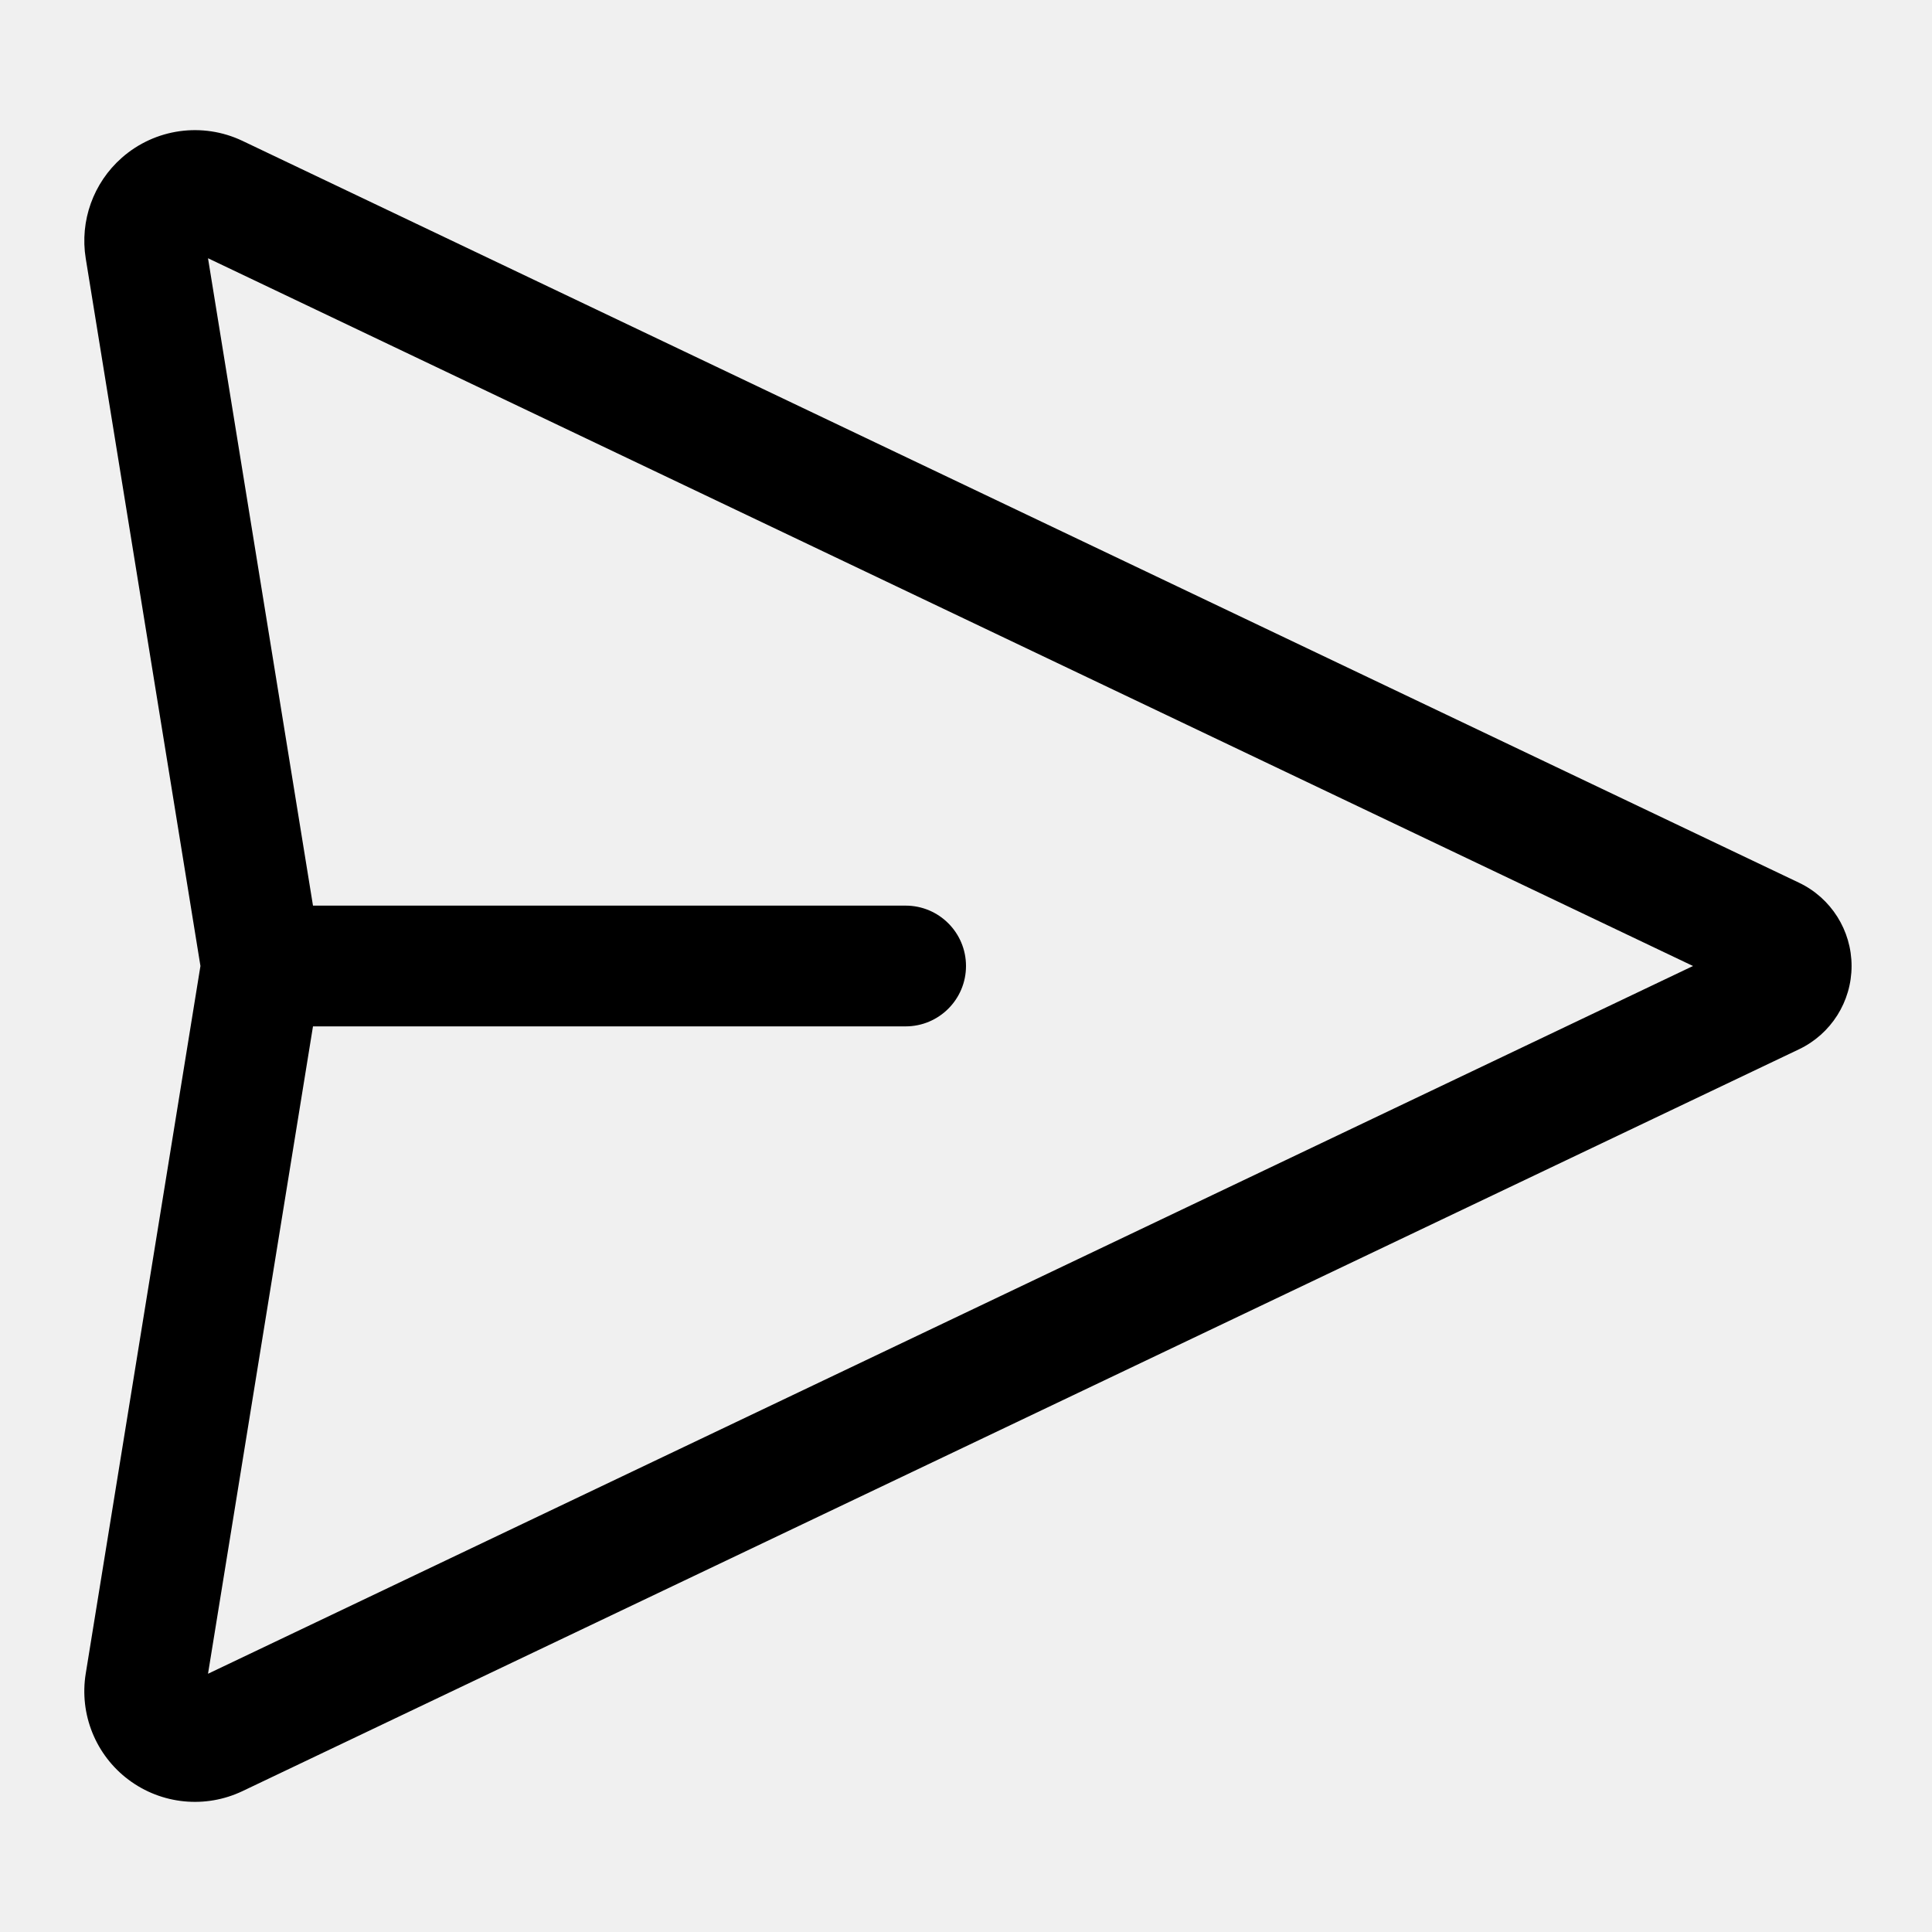
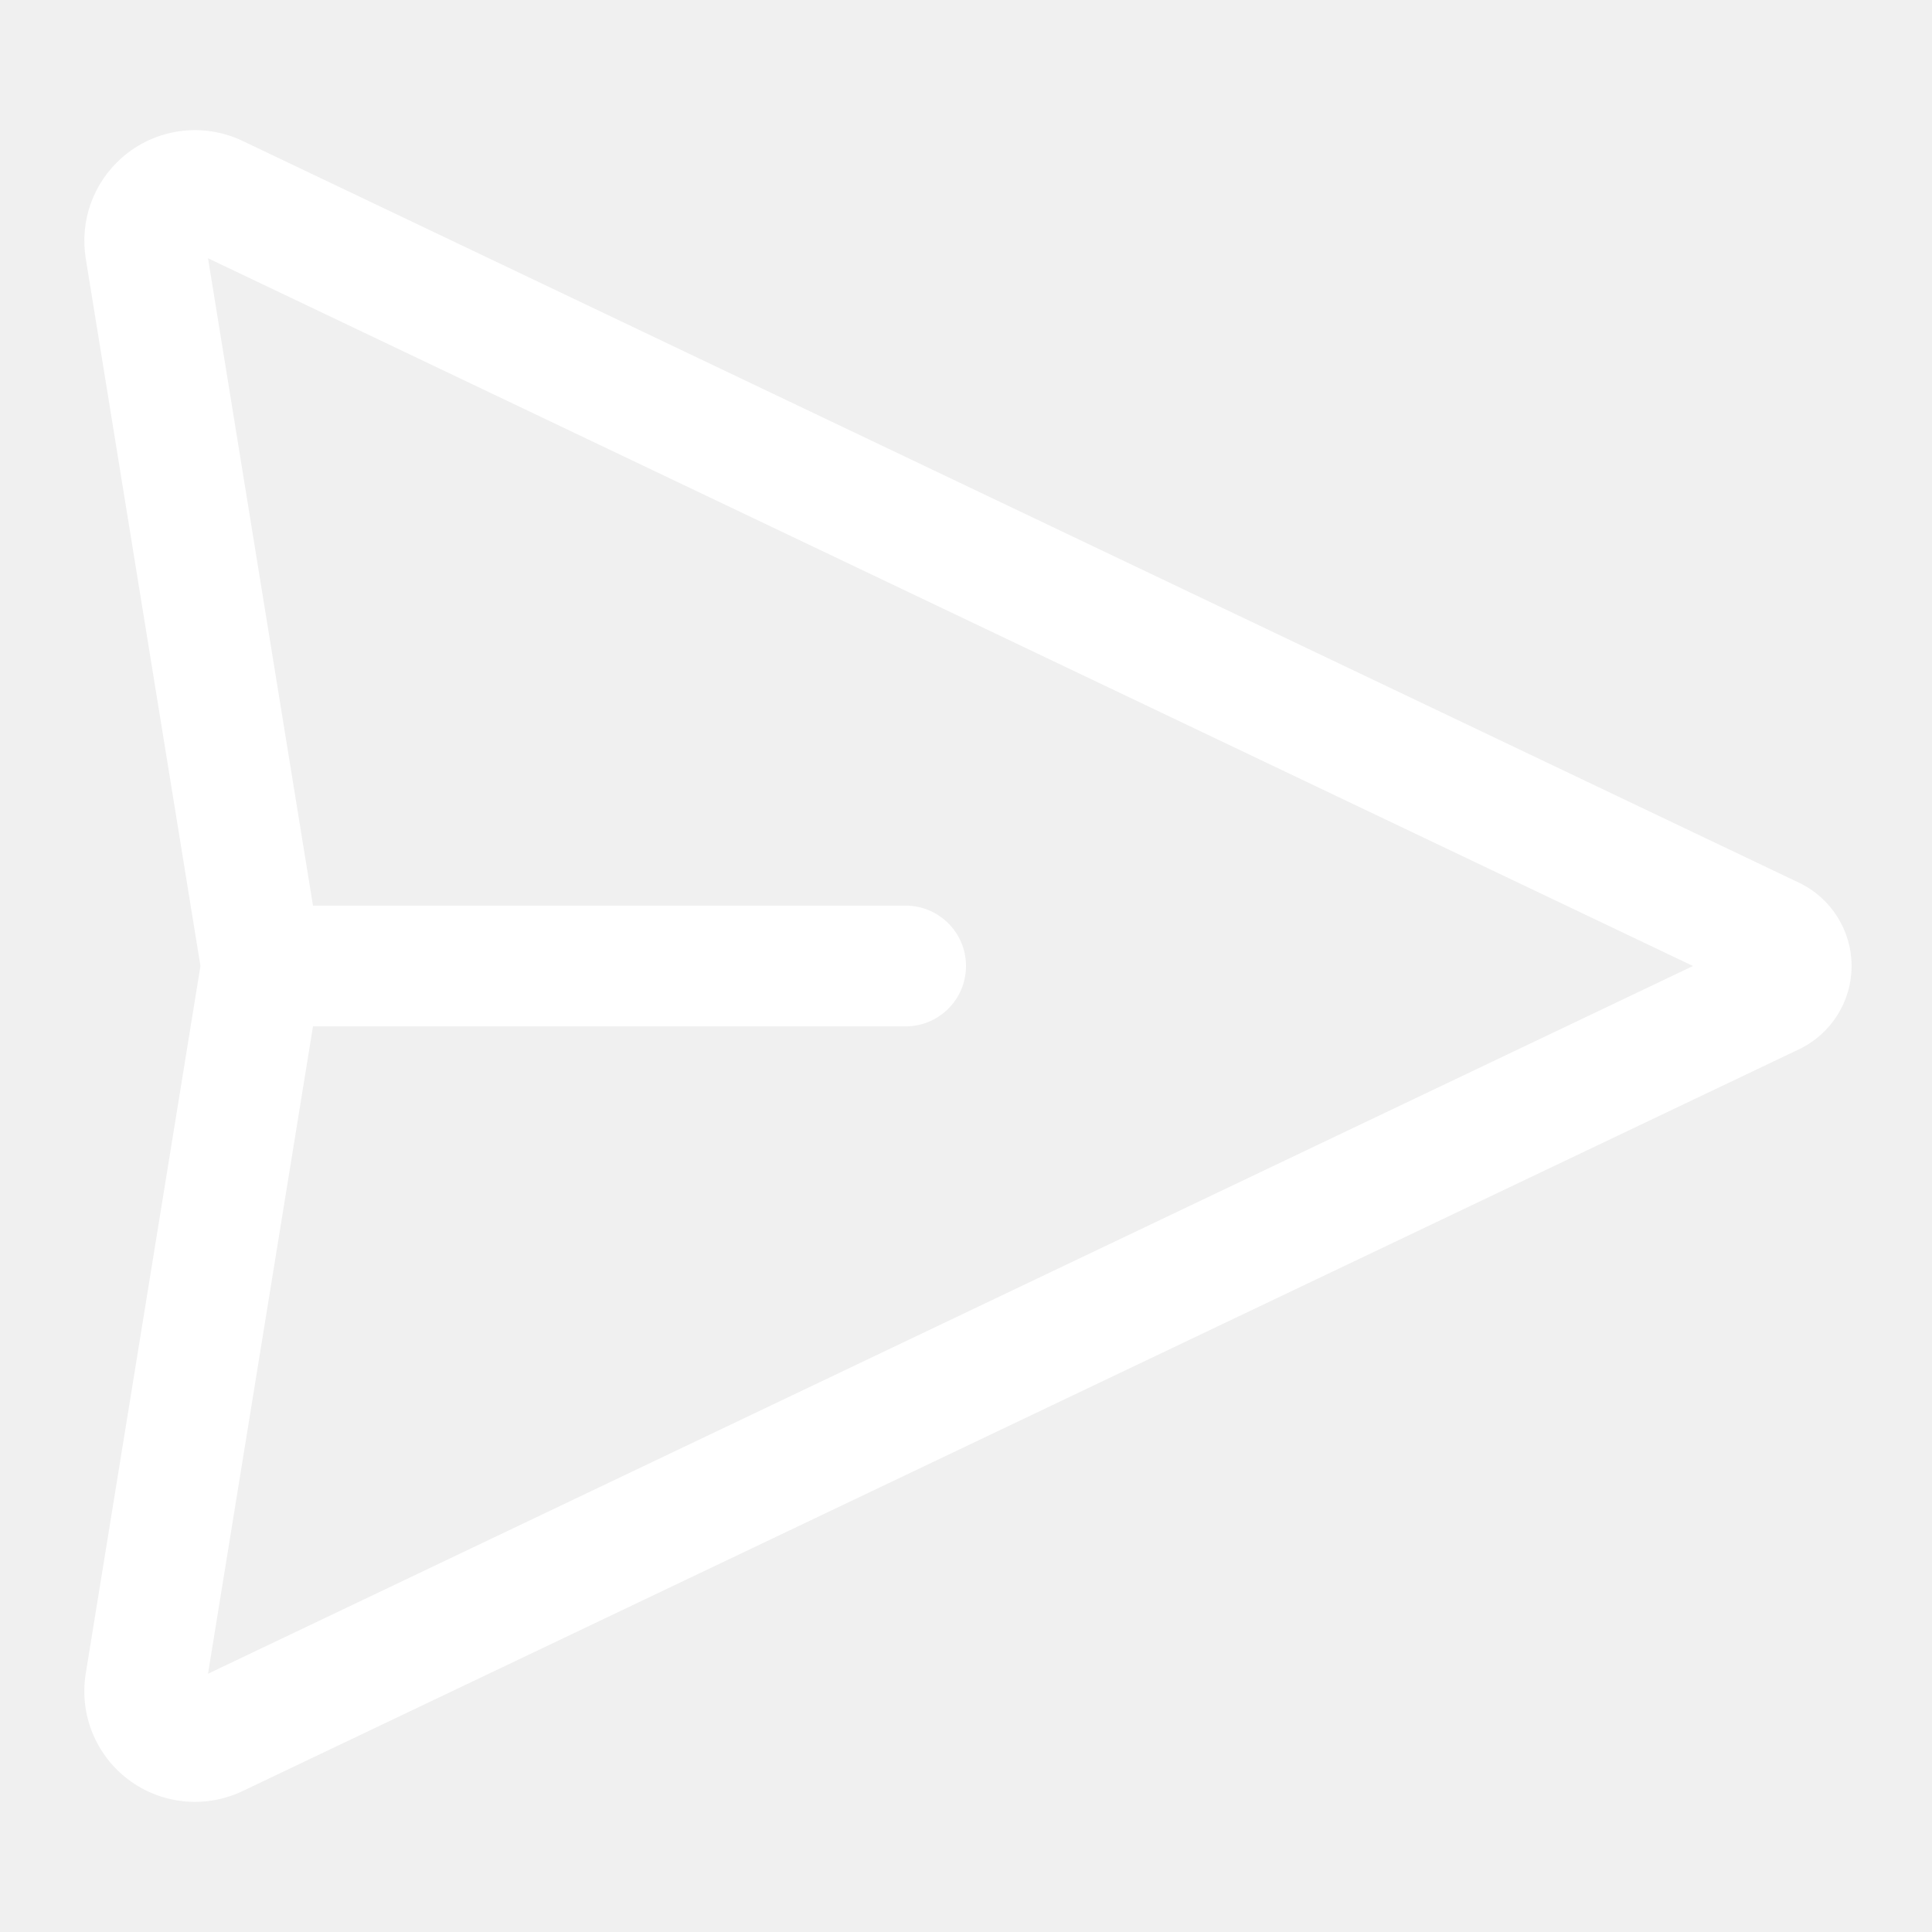
- <svg xmlns="http://www.w3.org/2000/svg" fill="#000000" width="800px" height="800px" viewBox="0 0 24 24">
+ <svg xmlns="http://www.w3.org/2000/svg" fill="#ffffff" width="800px" height="800px" viewBox="0 0 24 24" data-originalfillcolor="#000000" transform="rotate(0) scale(1, 1)">
  <path fill-rule="evenodd" d="M1.513 1.96a1.374 1.374 0 011.499-.21l19.335 9.215a1.146 1.146 0 010 2.07L3.012 22.25a1.374 1.374 0 01-1.947-1.46L2.49 12 1.065 3.21a1.374 1.374 0 01.448-1.25zm2.375 10.79l-1.304 8.042L21.031 12 2.584 3.208l1.304 8.042h7.362a.75.75 0 010 1.5H3.888z" />
</svg>
